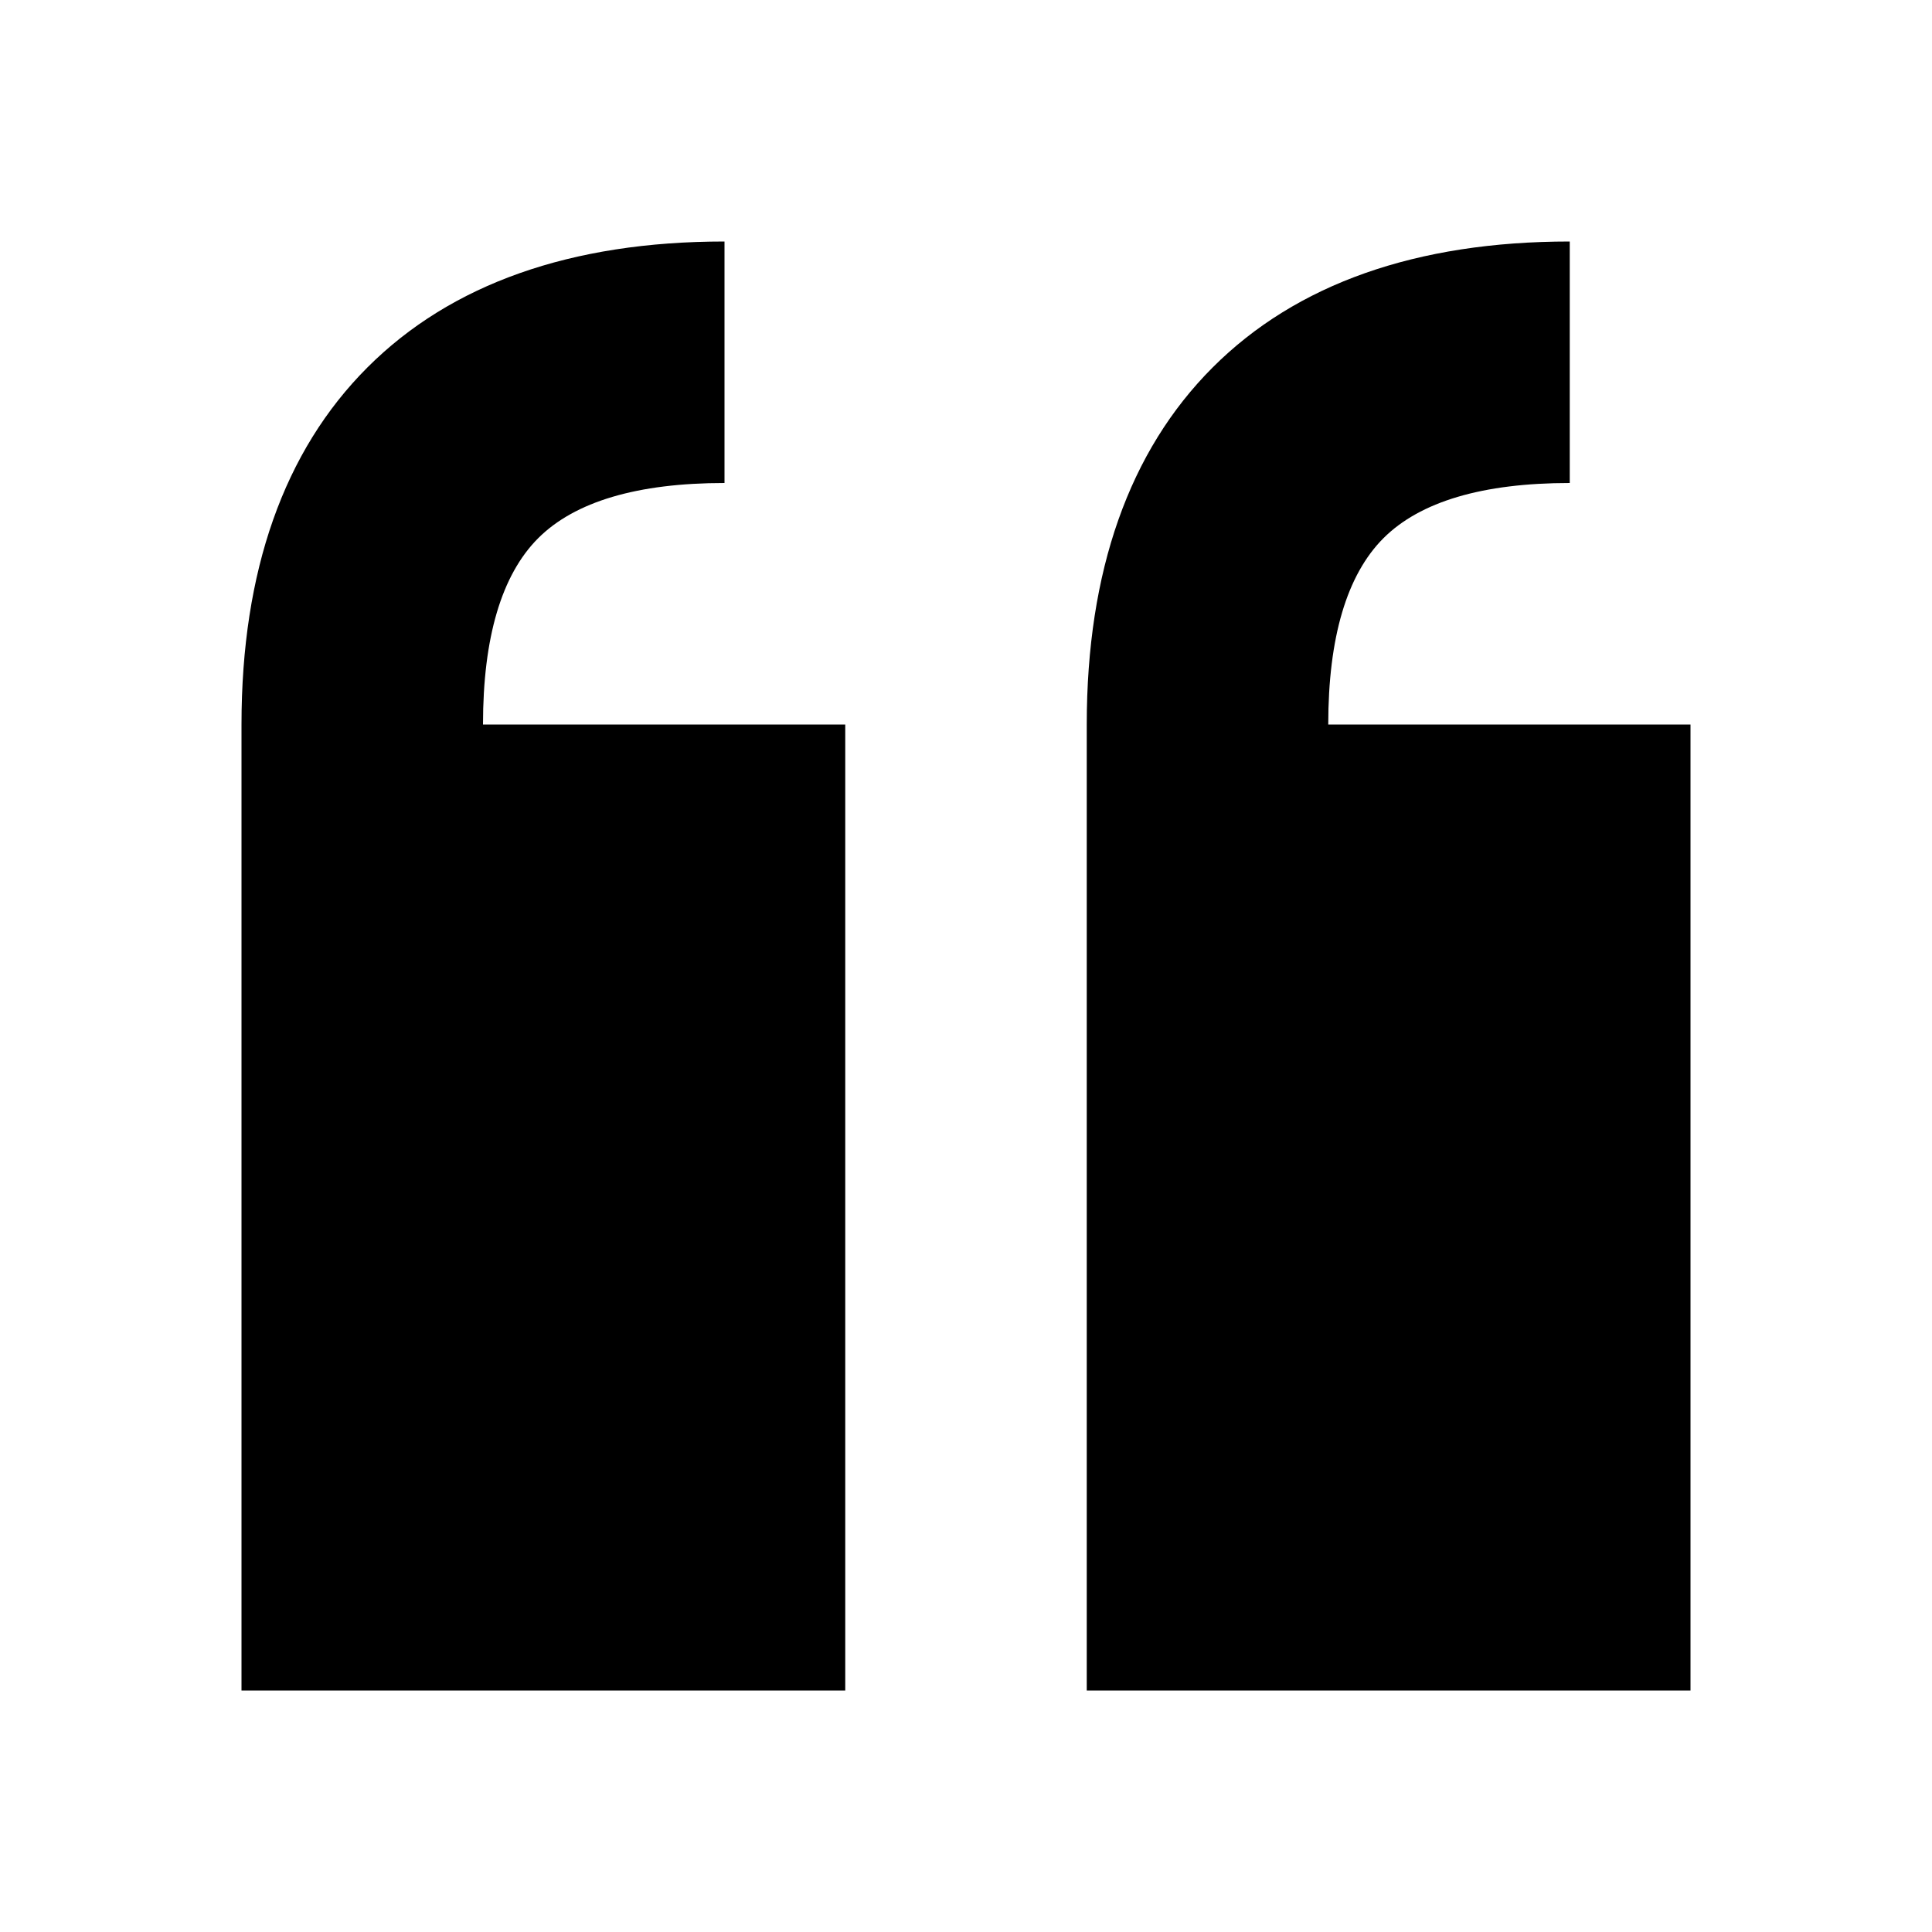
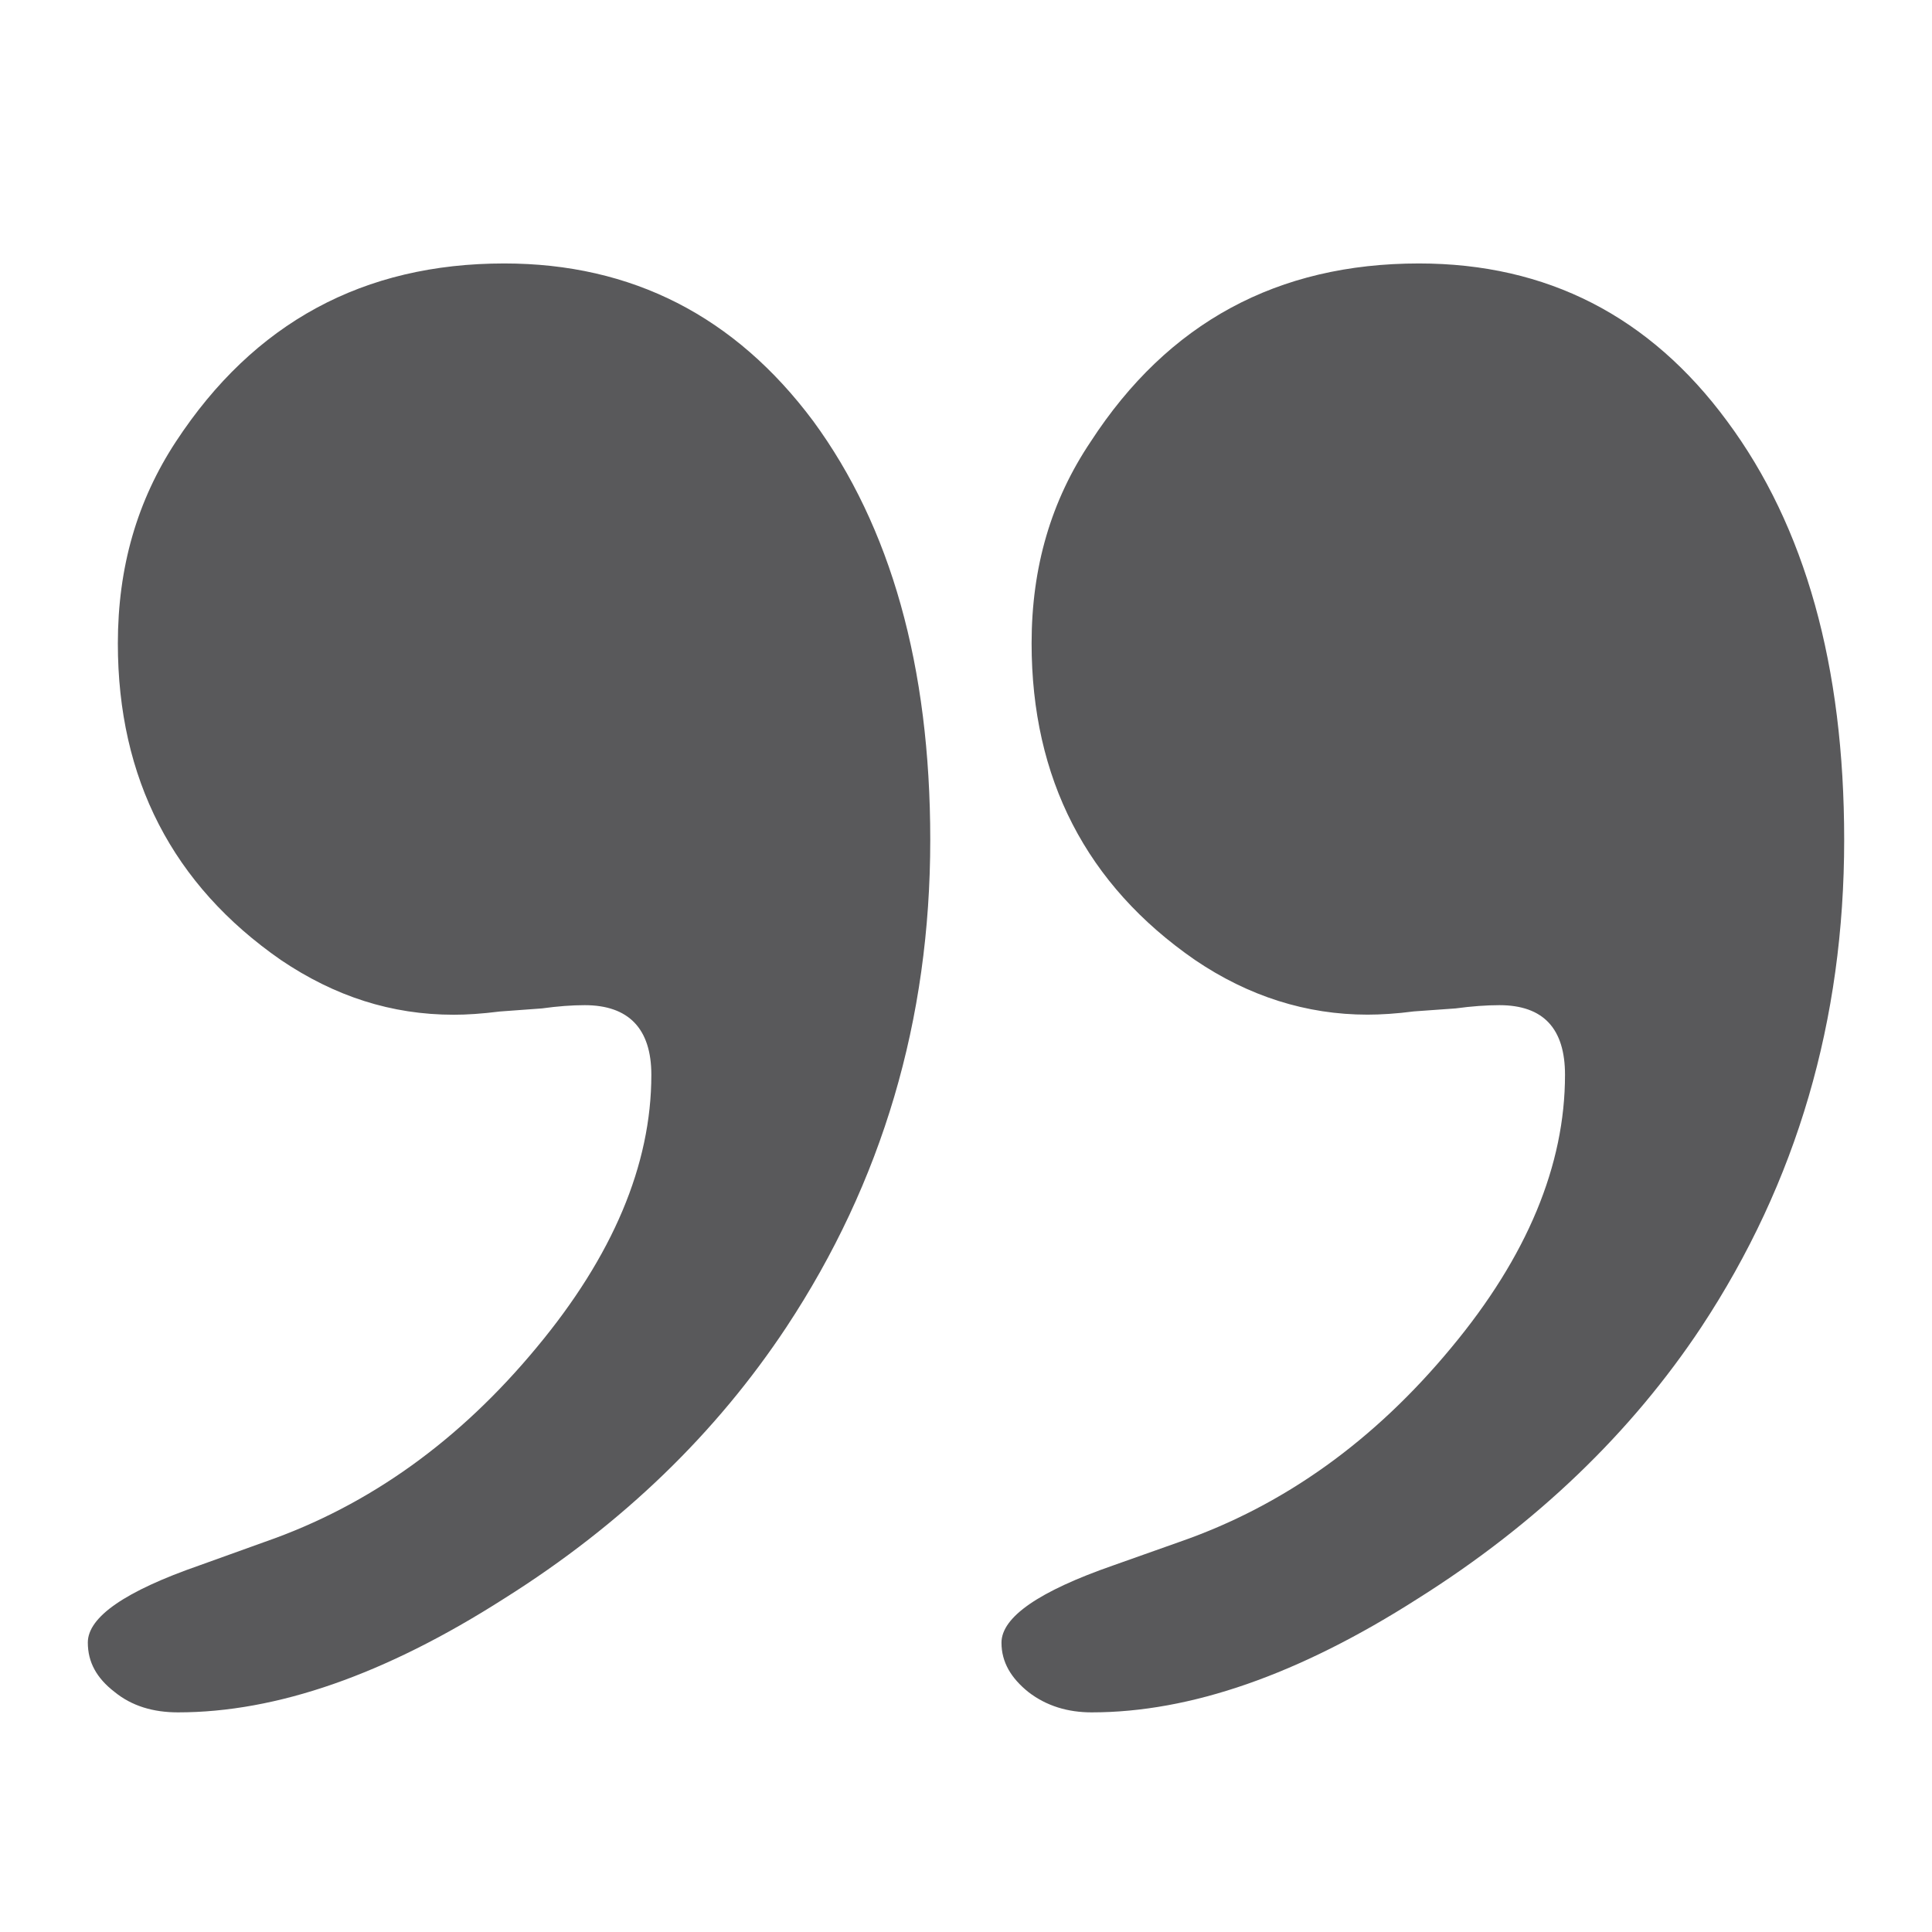
- <svg xmlns="http://www.w3.org/2000/svg" version="1.1" id="Layer_1" x="0px" y="0px" width="512px" height="512px" viewBox="0 0 512 512" enable-background="new 0 0 512 512" xml:space="preserve">
-   <g>
-     <g>
-       <path d="M192,64c-40.646,0-72.483,11.229-94.627,33.373C75.229,119.517,64,151.354,64,192v256h160V192h-96    c0-23.056,4.922-39.666,14.627-49.373C152.334,132.922,168.944,128,192,128" />
-     </g>
-     <g>
-       <path d="M416,64c-40.646,0-72.483,11.229-94.627,33.373C299.229,119.517,288,151.354,288,192v256h160V192h-96    c0-23.056,4.922-39.666,14.627-49.373C376.334,132.922,392.944,128,416,128" />
-     </g>
-   </g>
+ <svg xmlns="http://www.w3.org/2000/svg" version="1.1" id="Layer_1" x="0px" y="0px" width="22px" height="22px" viewBox="0 -3 22 22" enable-background="new 0 -3 22 22" xml:space="preserve">
+   <path fill="#59595B" d="M6.171,8.483c0.181-0.025,0.342-0.037,0.487-0.037c0.501,0,0.759,0.268,0.759,0.793  c0,1.027-0.441,2.066-1.308,3.107c-0.871,1.051-1.896,1.795-3.092,2.211l-0.748,0.269C1.429,15.118,1,15.412,1,15.704  c0,0.222,0.099,0.404,0.304,0.562c0.197,0.161,0.441,0.233,0.723,0.233c1.122,0,2.358-0.429,3.714-1.296  c1.359-0.854,2.421-1.894,3.214-3.091c1.09-1.651,1.638-3.496,1.638-5.548c0-1.98-0.452-3.568-1.332-4.768  C8.369,0.6,7.195,0,5.742,0C4.14,0,2.893,0.672,2.003,2.029C1.562,2.701,1.342,3.458,1.342,4.327c0,1.539,0.624,2.75,1.857,3.605  c0.613,0.414,1.259,0.623,1.968,0.623c0.15,0,0.319-0.011,0.526-0.037L6.171,8.483z M16.575,8.483  c0.184-0.025,0.354-0.037,0.499-0.037c0.502,0,0.747,0.268,0.747,0.793c0,1.027-0.429,2.066-1.295,3.107  c-0.87,1.051-1.895,1.795-3.092,2.211l-0.759,0.269c-0.844,0.294-1.271,0.588-1.271,0.88c0,0.222,0.11,0.404,0.307,0.562  c0.206,0.159,0.45,0.231,0.72,0.231c1.124,0,2.359-0.429,3.715-1.296c1.357-0.854,2.433-1.894,3.227-3.091  C20.462,10.461,21,8.616,21,6.564c0-1.98-0.443-3.568-1.333-4.768C18.786,0.6,17.614,0,16.158,0c-1.61,0-2.857,0.672-3.738,2.029  c-0.451,0.671-0.673,1.429-0.673,2.297c0,1.539,0.623,2.75,1.86,3.605c0.61,0.414,1.27,0.623,1.965,0.623  c0.147,0,0.332-0.011,0.528-0.037L16.575,8.483z" />
</svg>
